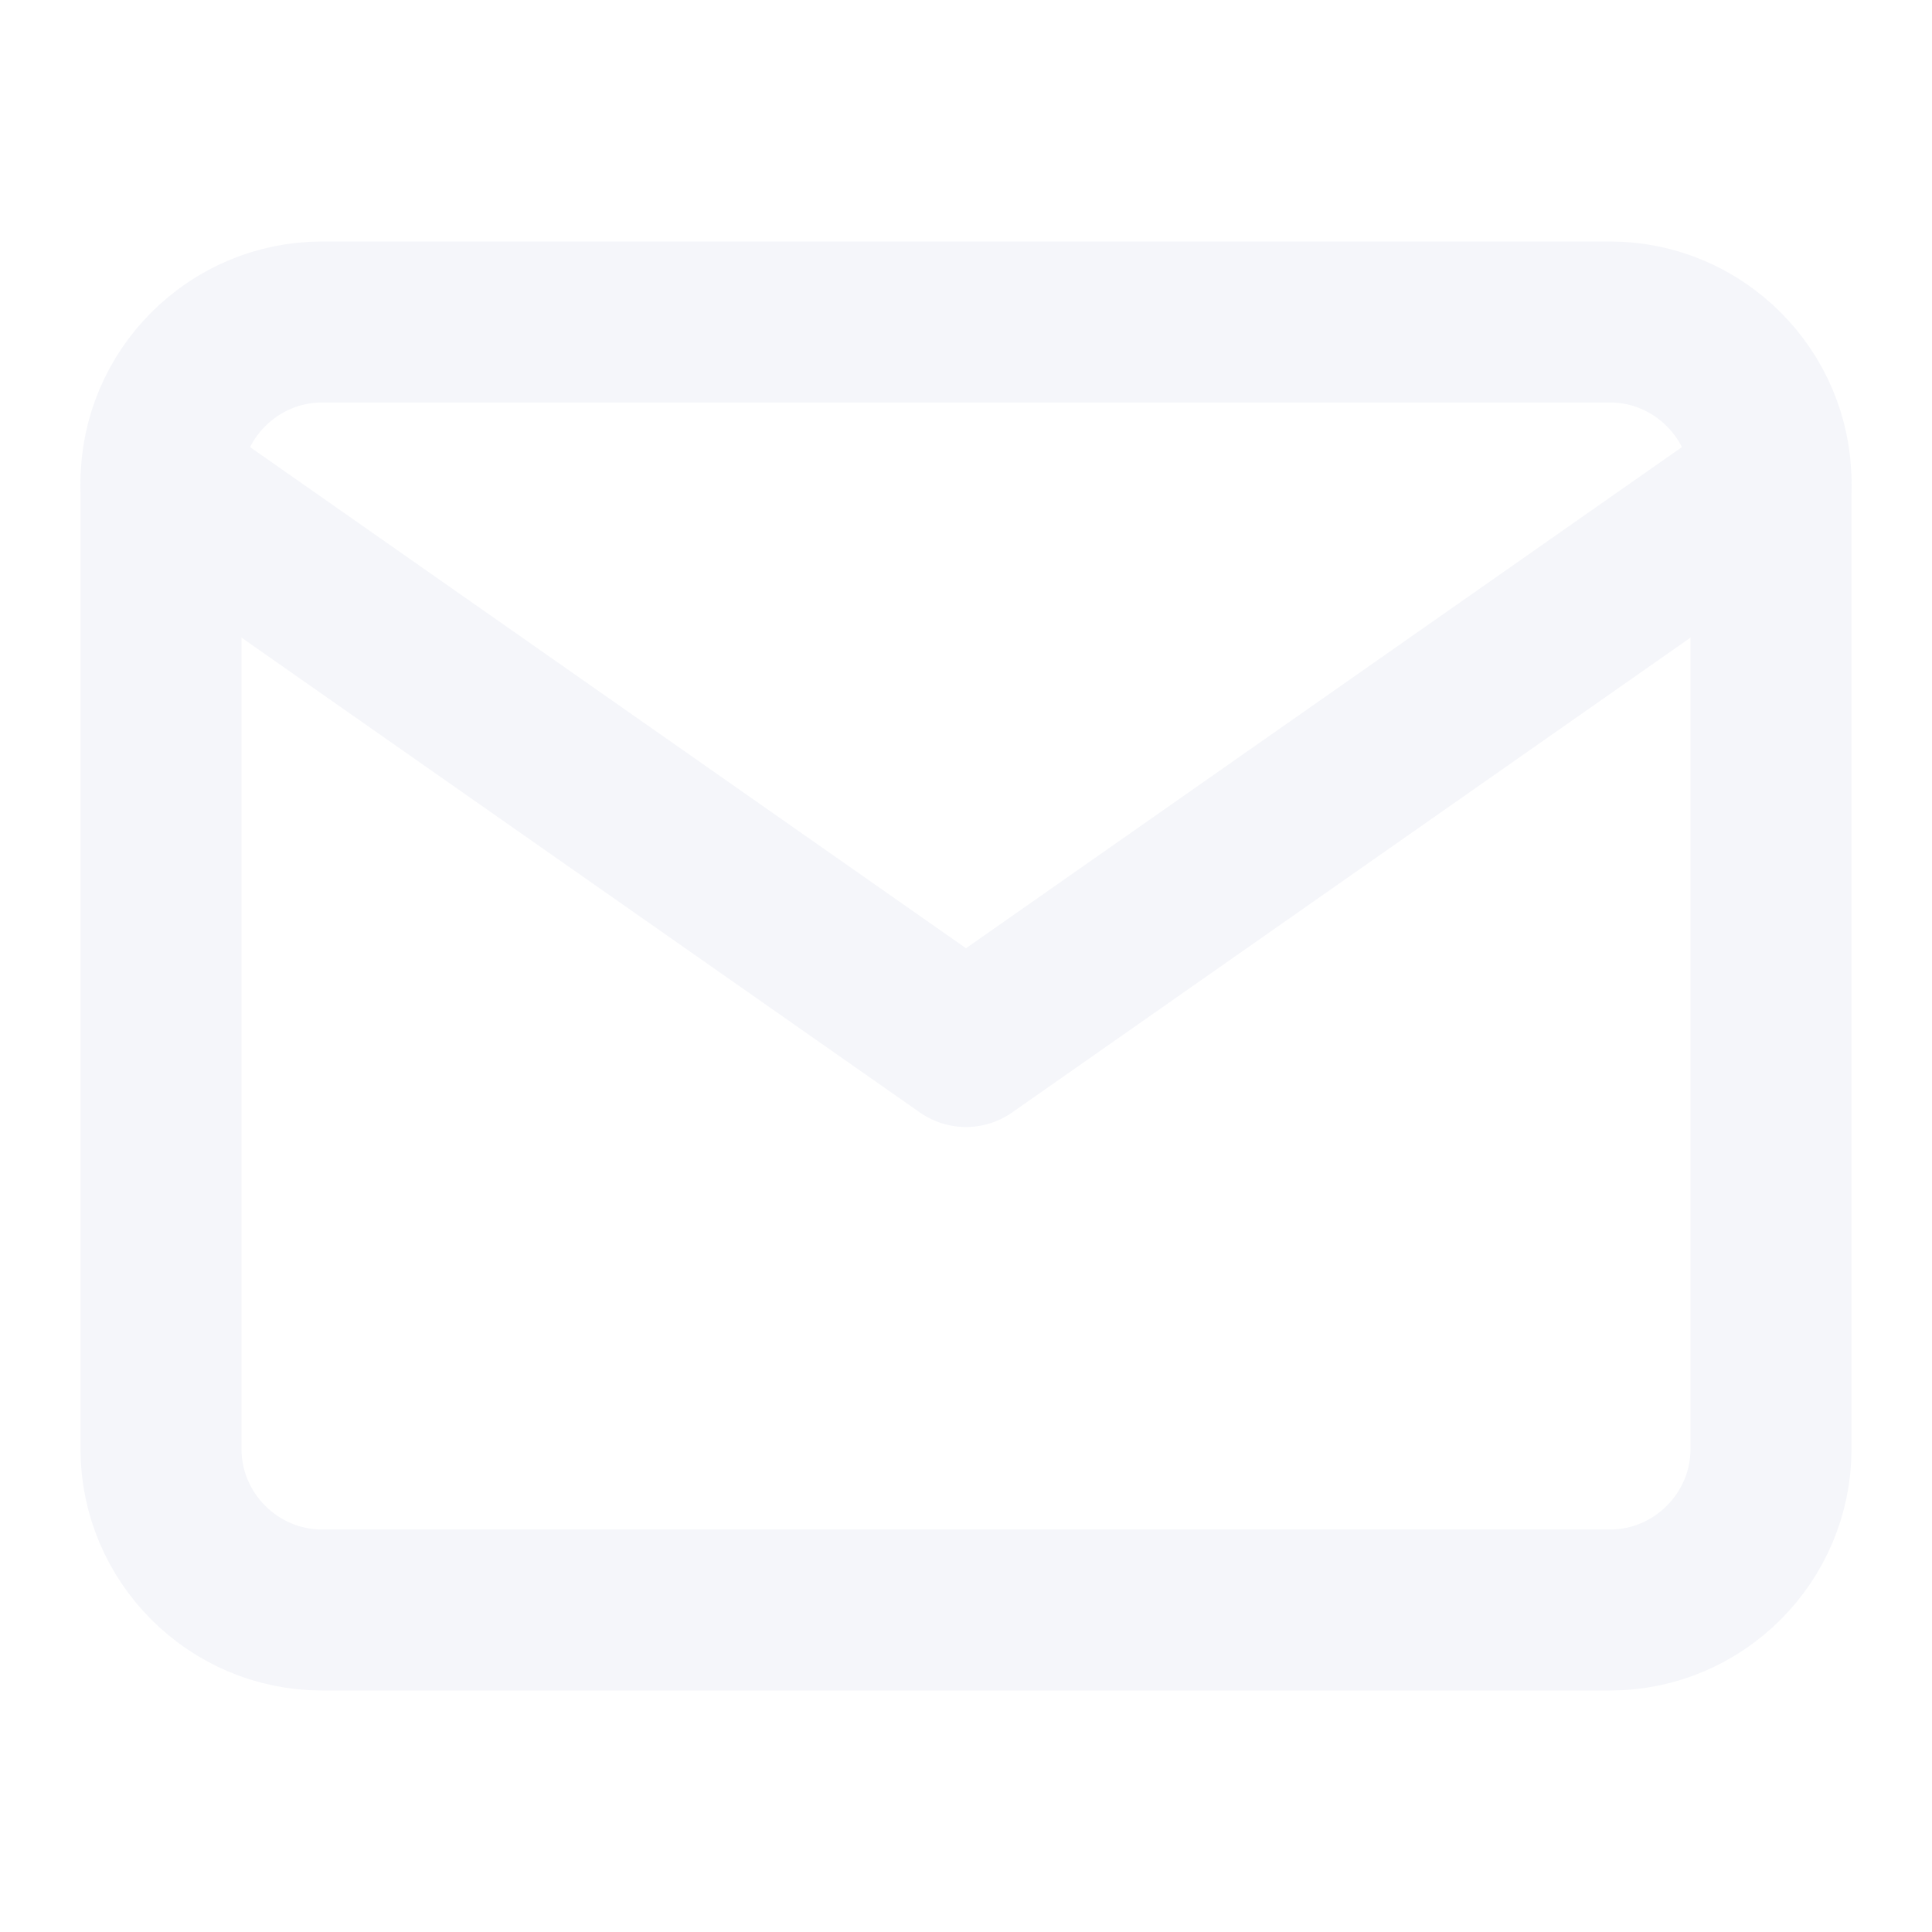
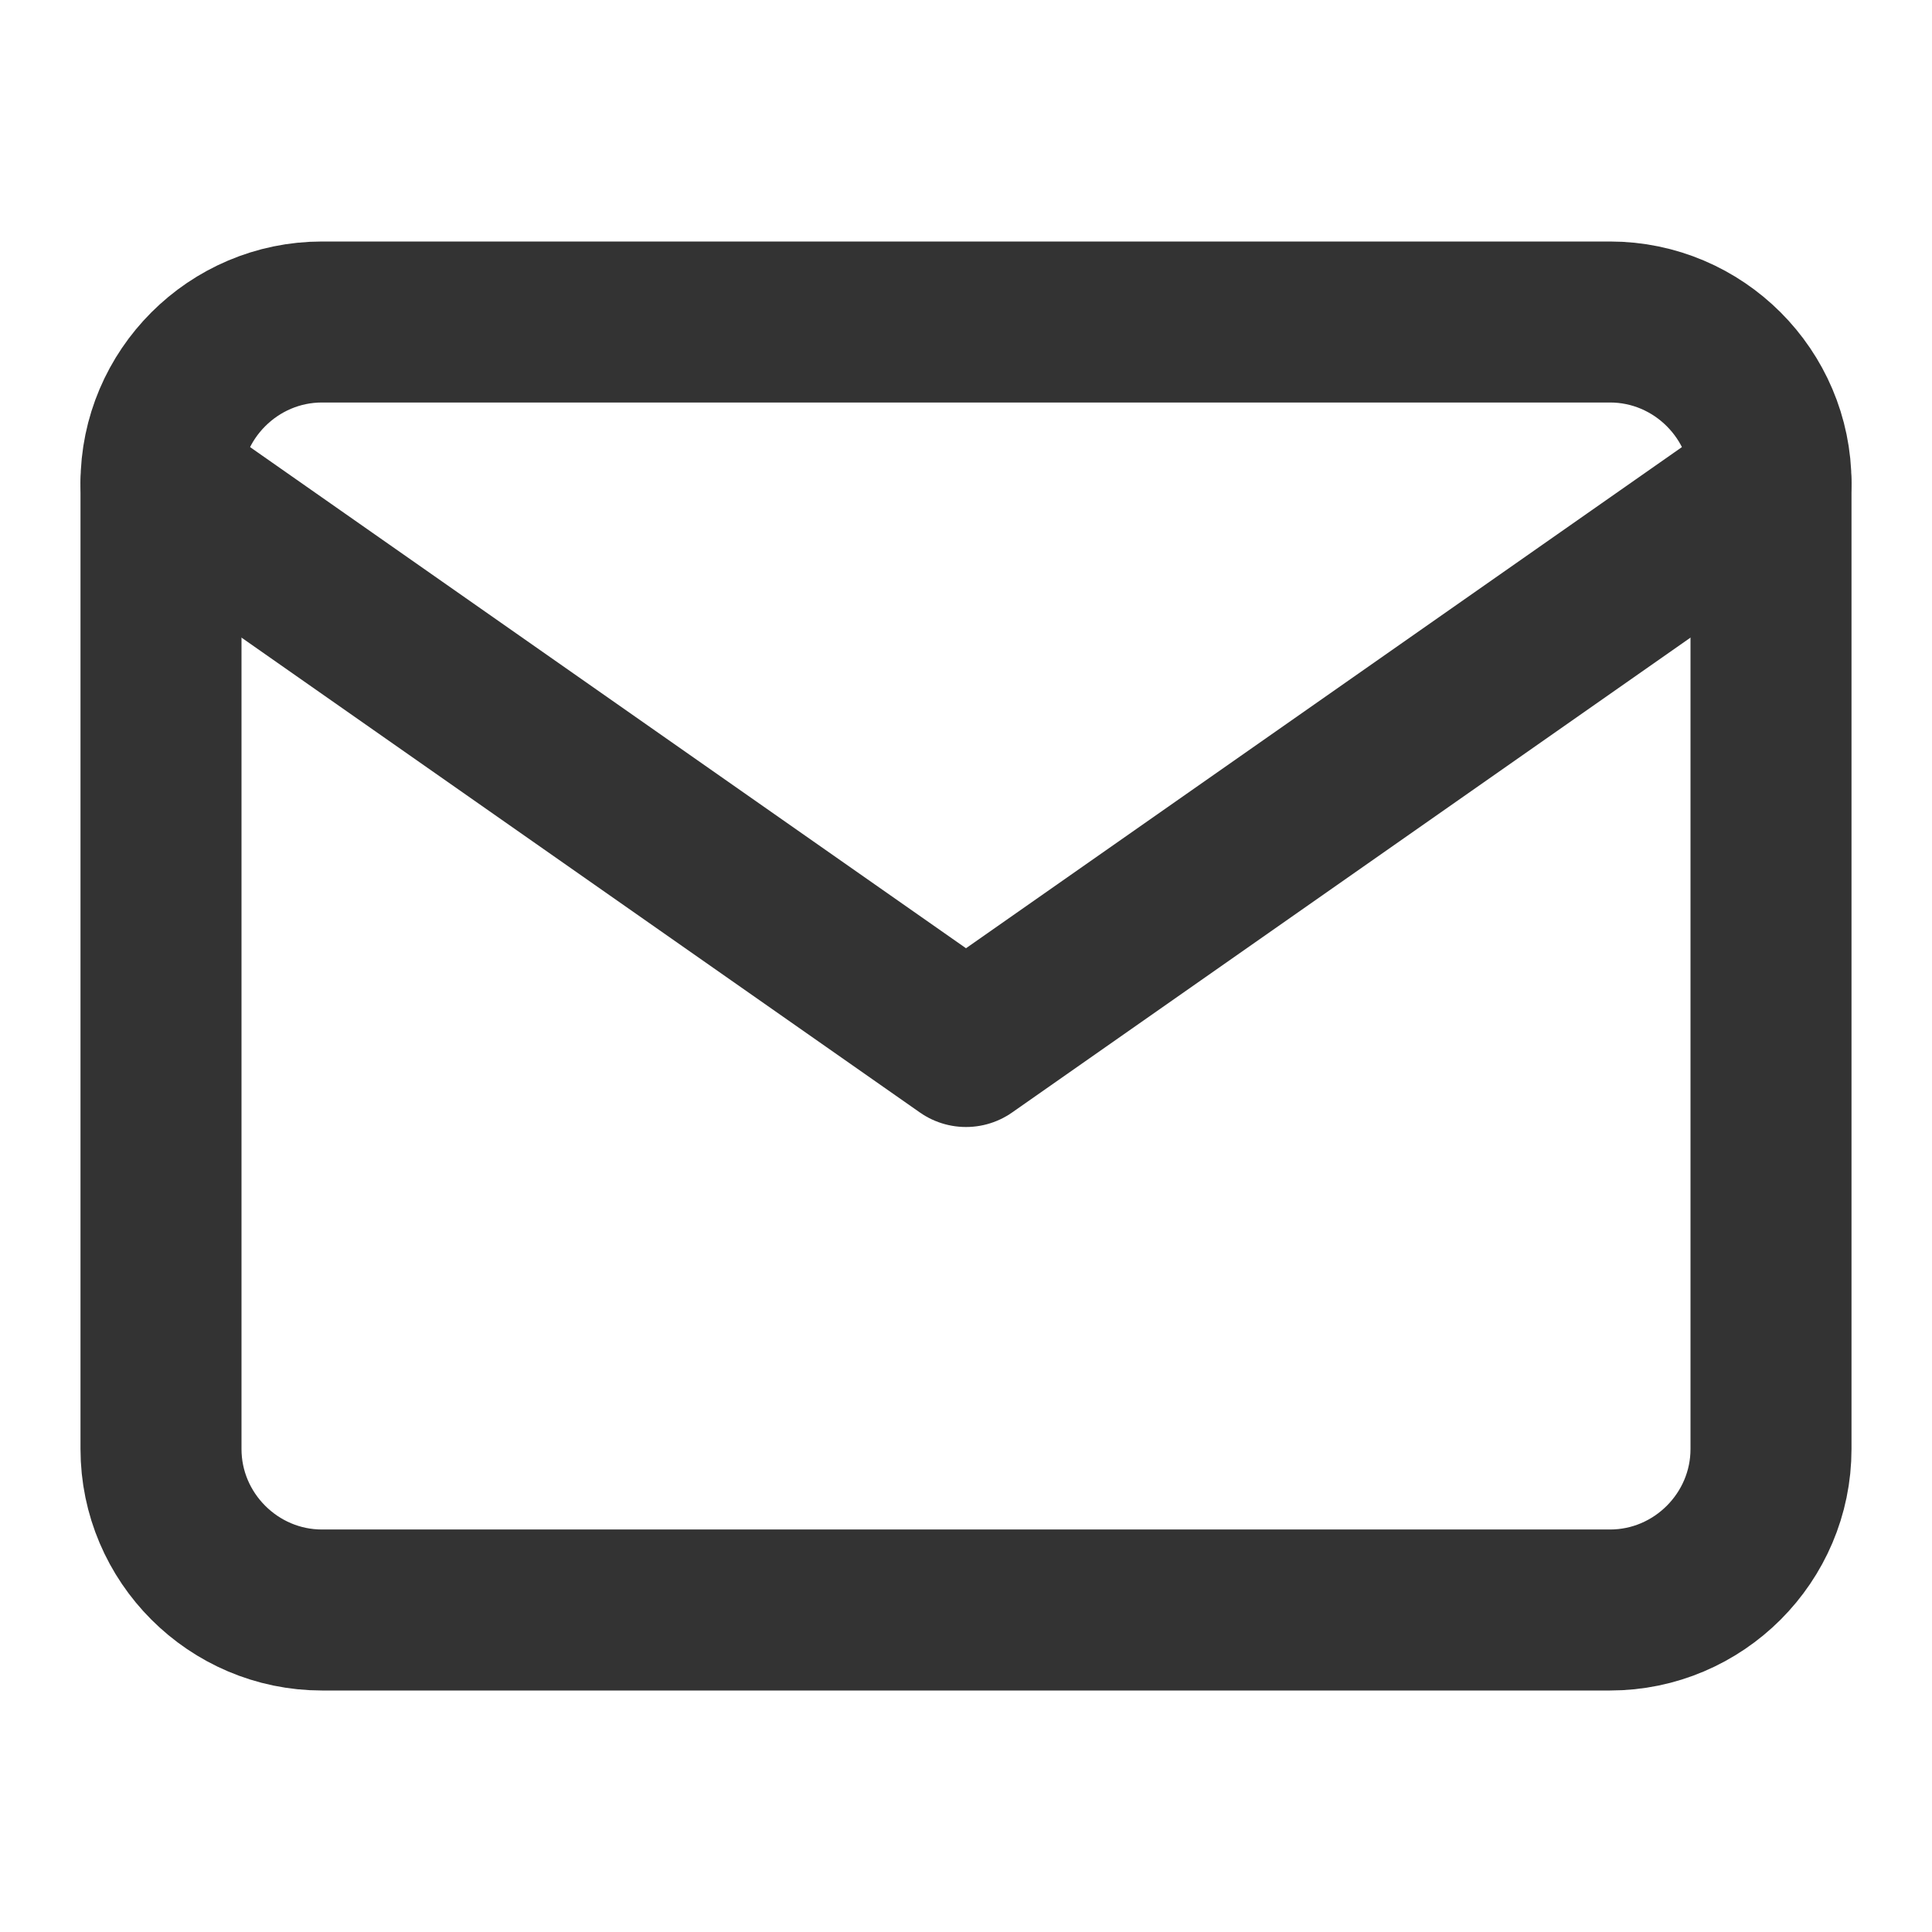
- <svg xmlns="http://www.w3.org/2000/svg" width="24" height="24" viewBox="0 0 24 24" fill="none" stroke="#f5f6fa" stroke-width="2" stroke-linecap="round" stroke-linejoin="round" class="feather feather-mail">
+ <svg xmlns="http://www.w3.org/2000/svg" width="24" height="24" viewBox="0 0 24 24" fill="none" stroke="#333" stroke-width="2" stroke-linecap="round" stroke-linejoin="round" class="feather feather-mail">
  <path d="M4 4h16c1.1 0 2 .9 2 2v12c0 1.1-.9 2-2 2H4c-1.1 0-2-.9-2-2V6c0-1.1.9-2 2-2z" />
  <polyline points="22,6 12,13 2,6" />
</svg>
